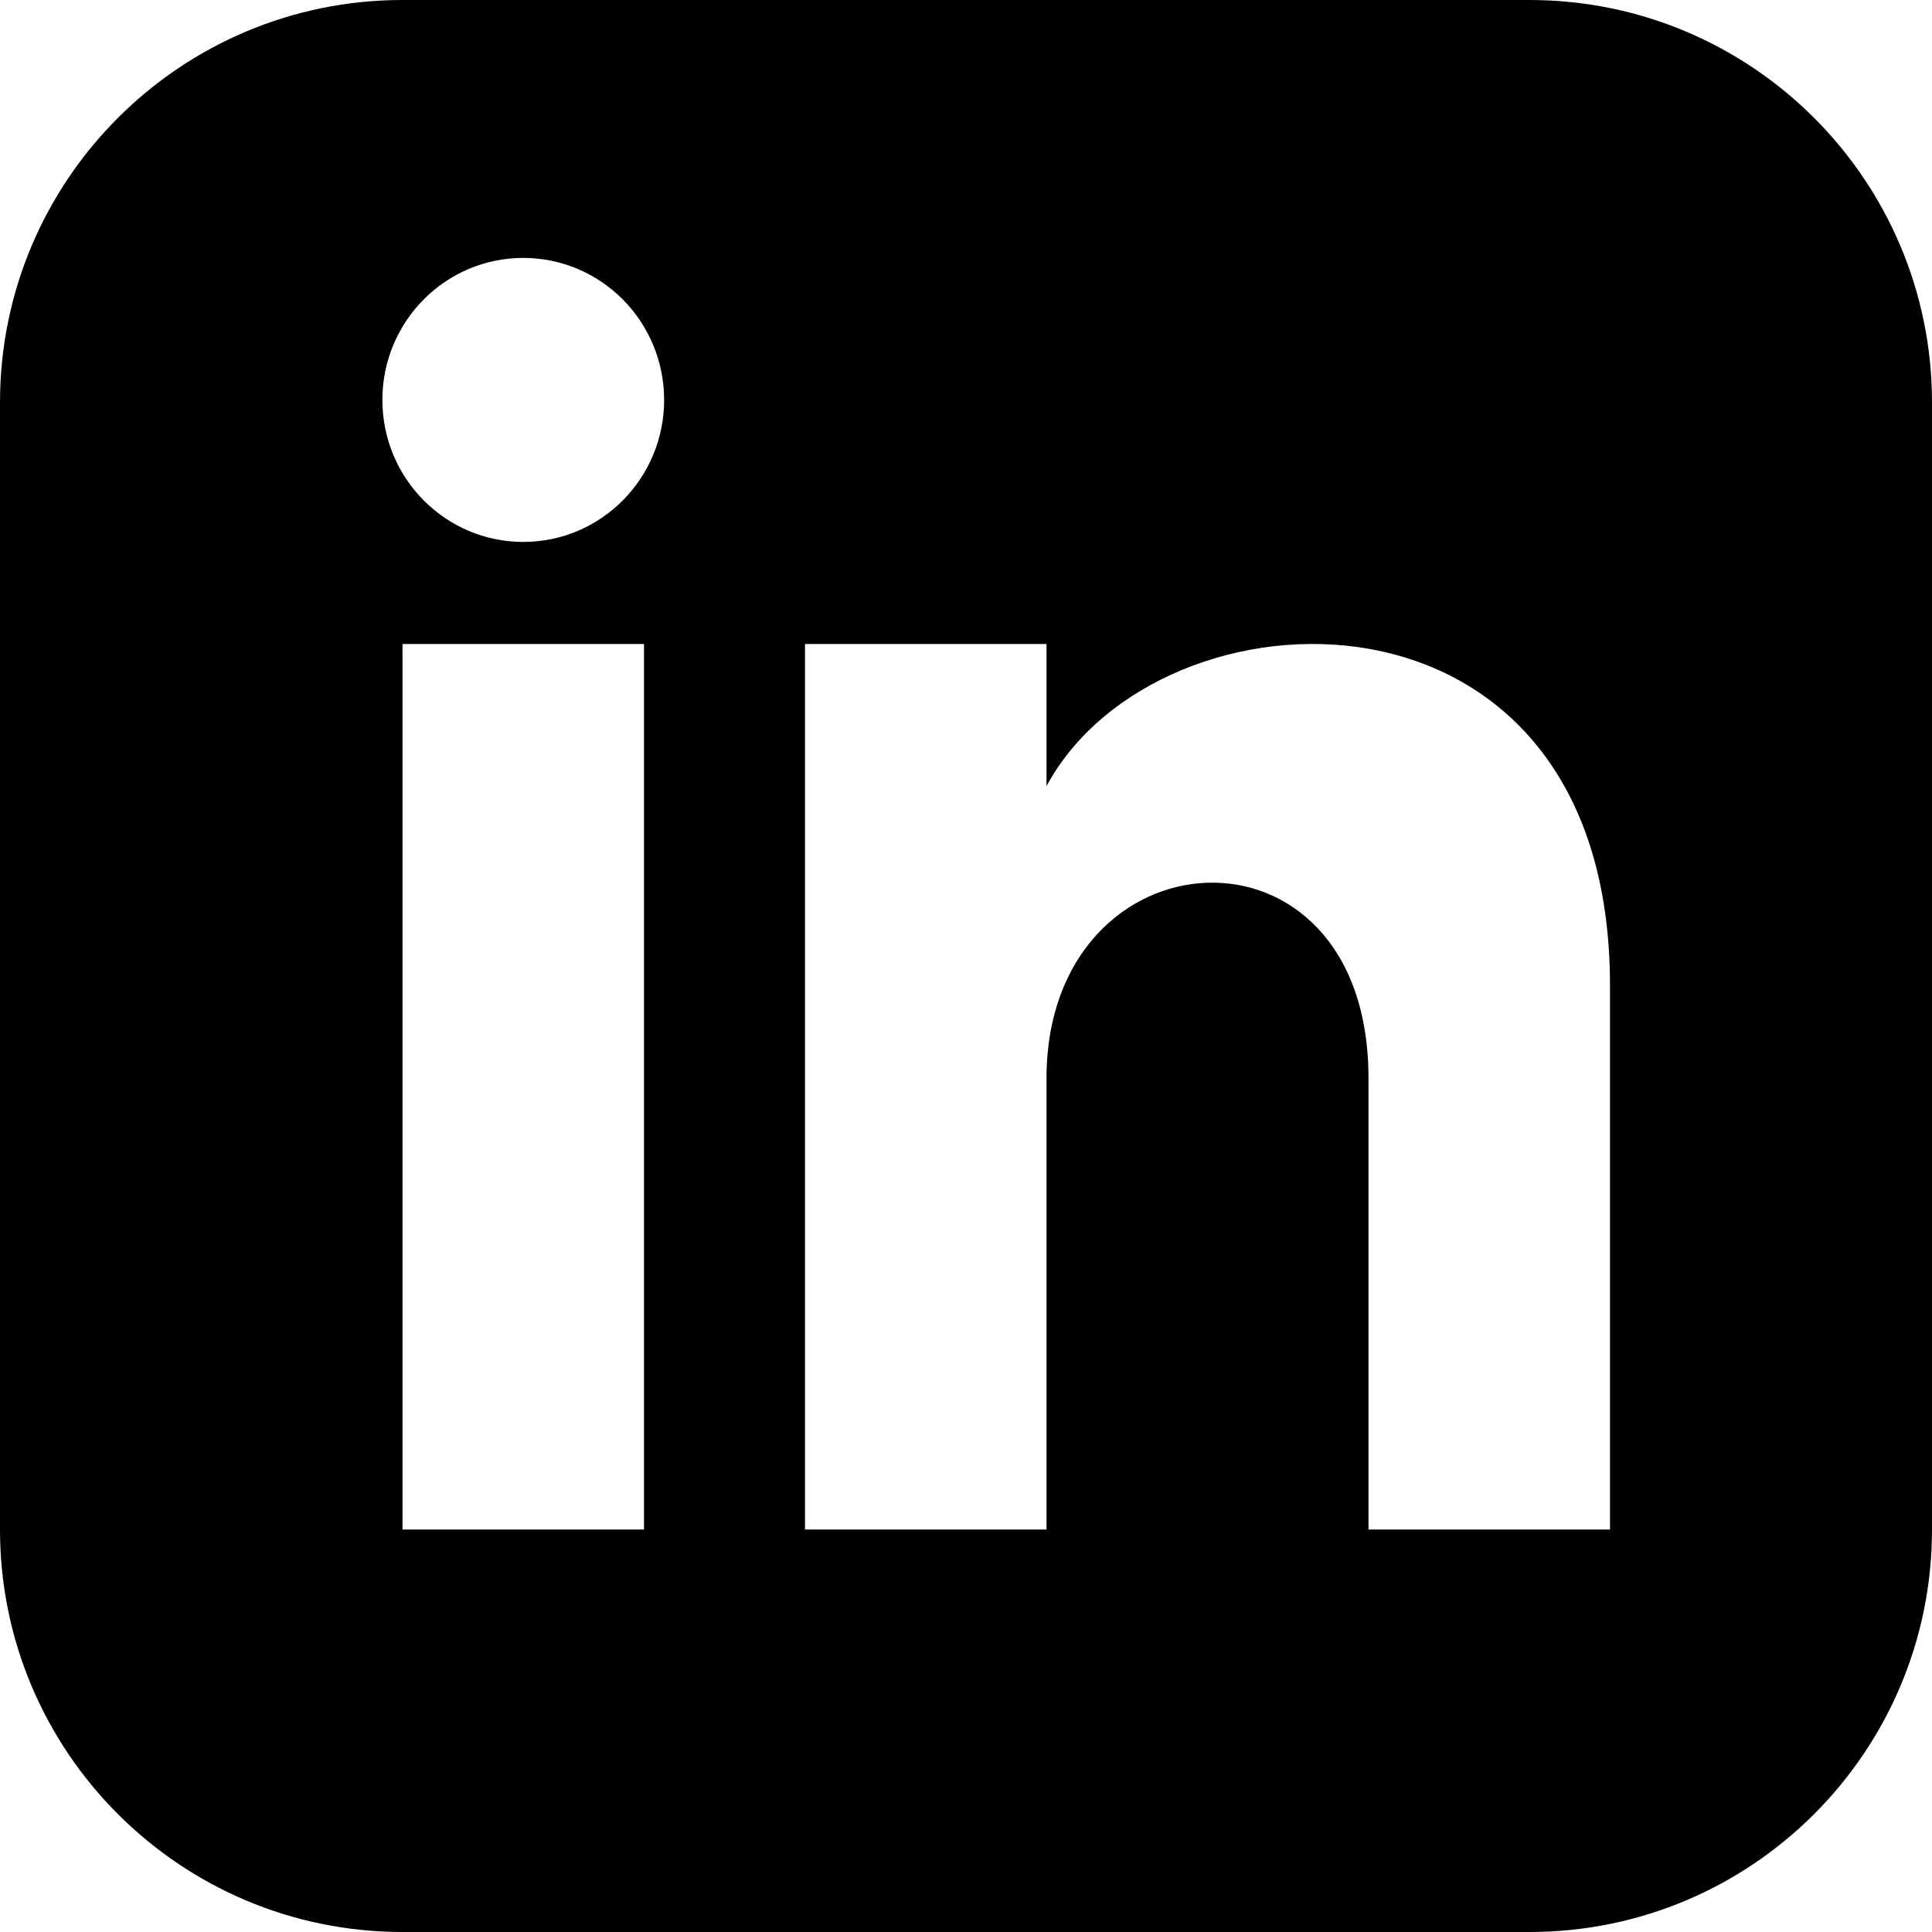
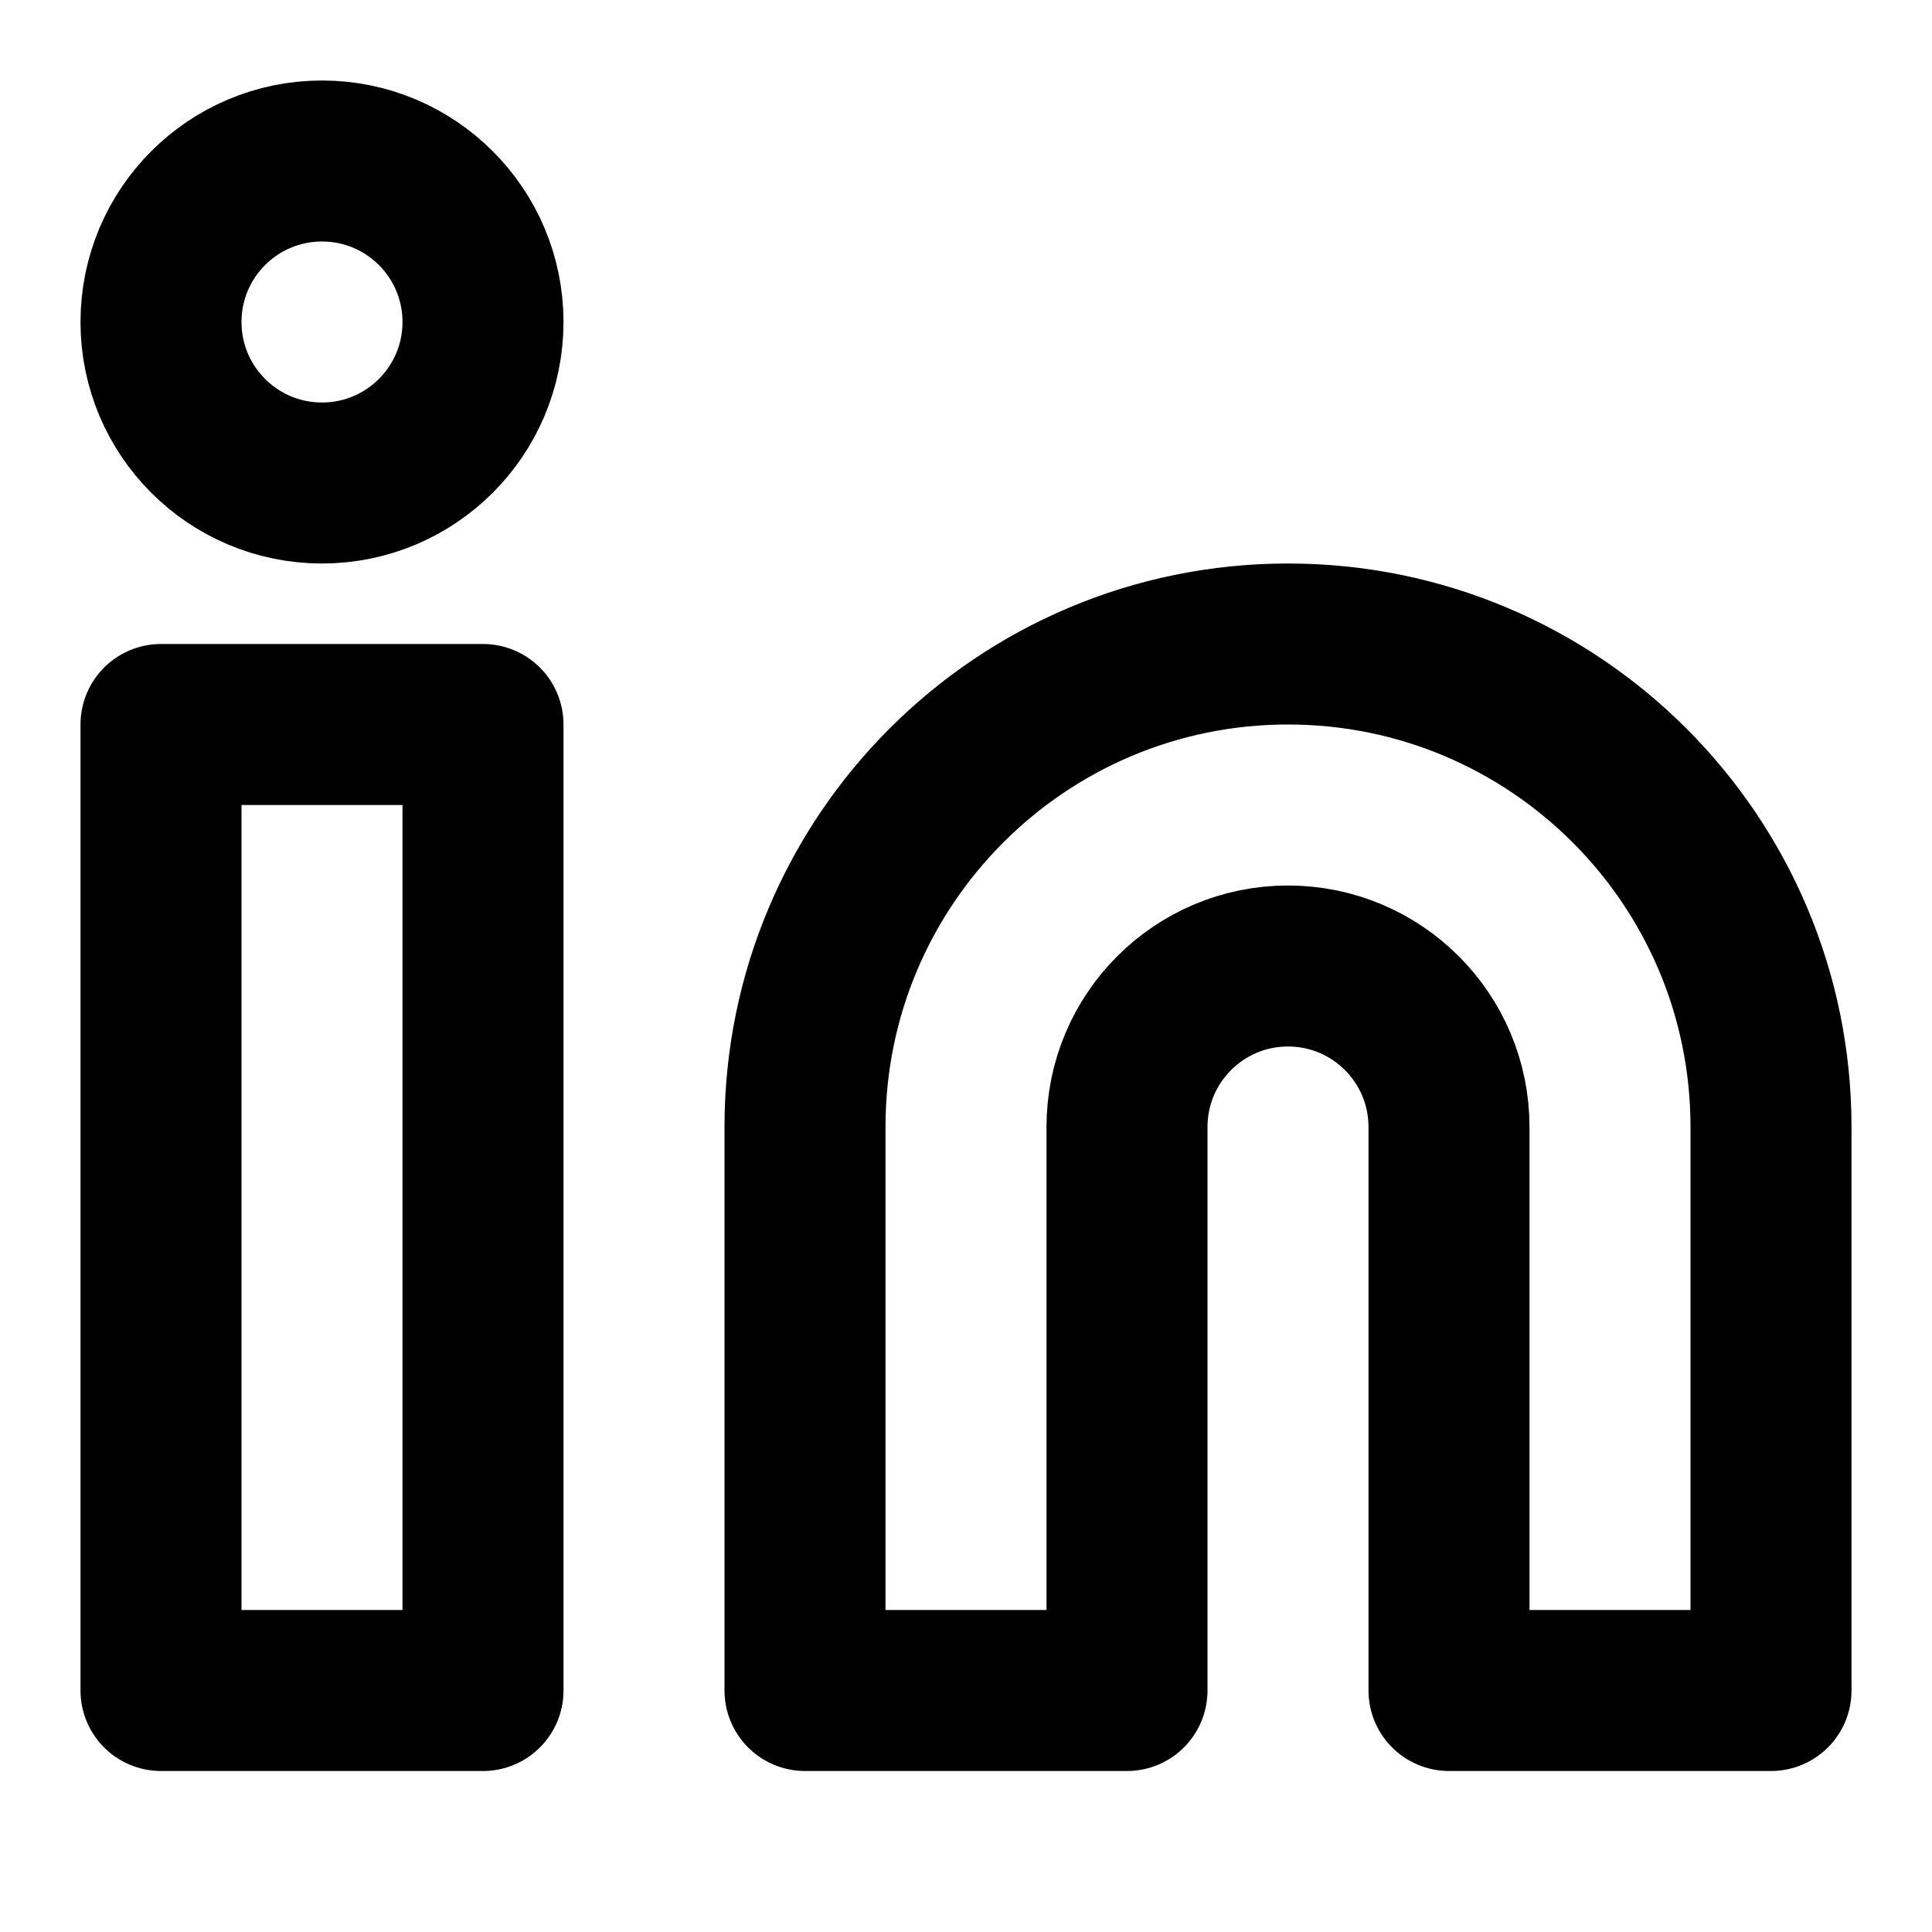
- <svg xmlns="http://www.w3.org/2000/svg" width="24" height="24" viewBox="0 0 24 24">
-   <path d="M19 0h-14c-2.761 0-5 2.239-5 5v14c0 2.761 2.239 5 5 5h14c2.762 0 5-2.239 5-5v-14c0-2.761-2.238-5-5-5zm-11 19h-3v-11h3v11zm-1.5-12.268c-.966 0-1.75-.79-1.75-1.764s.784-1.764 1.75-1.764 1.75.79 1.75 1.764-.783 1.764-1.75 1.764zm13.5 12.268h-3v-5.604c0-3.368-4-3.113-4 0v5.604h-3v-11h3v1.765c1.396-2.586 7-2.777 7 2.476v6.759z" />
+ <svg xmlns="http://www.w3.org/2000/svg" width="24" height="24" viewBox="0 0 24 24" fill="none" stroke="currentColor" stroke-width="2" stroke-linecap="round" stroke-linejoin="round" class="lucide lucide-linkedin-icon lucide-linkedin">
+   <path d="M16 8a6 6 0 0 1 6 6v7h-4v-7a2 2 0 0 0-2-2 2 2 0 0 0-2 2v7h-4v-7a6 6 0 0 1 6-6z" />
+   <rect width="4" height="12" x="2" y="9" />
+   <circle cx="4" cy="4" r="2" />
</svg>
